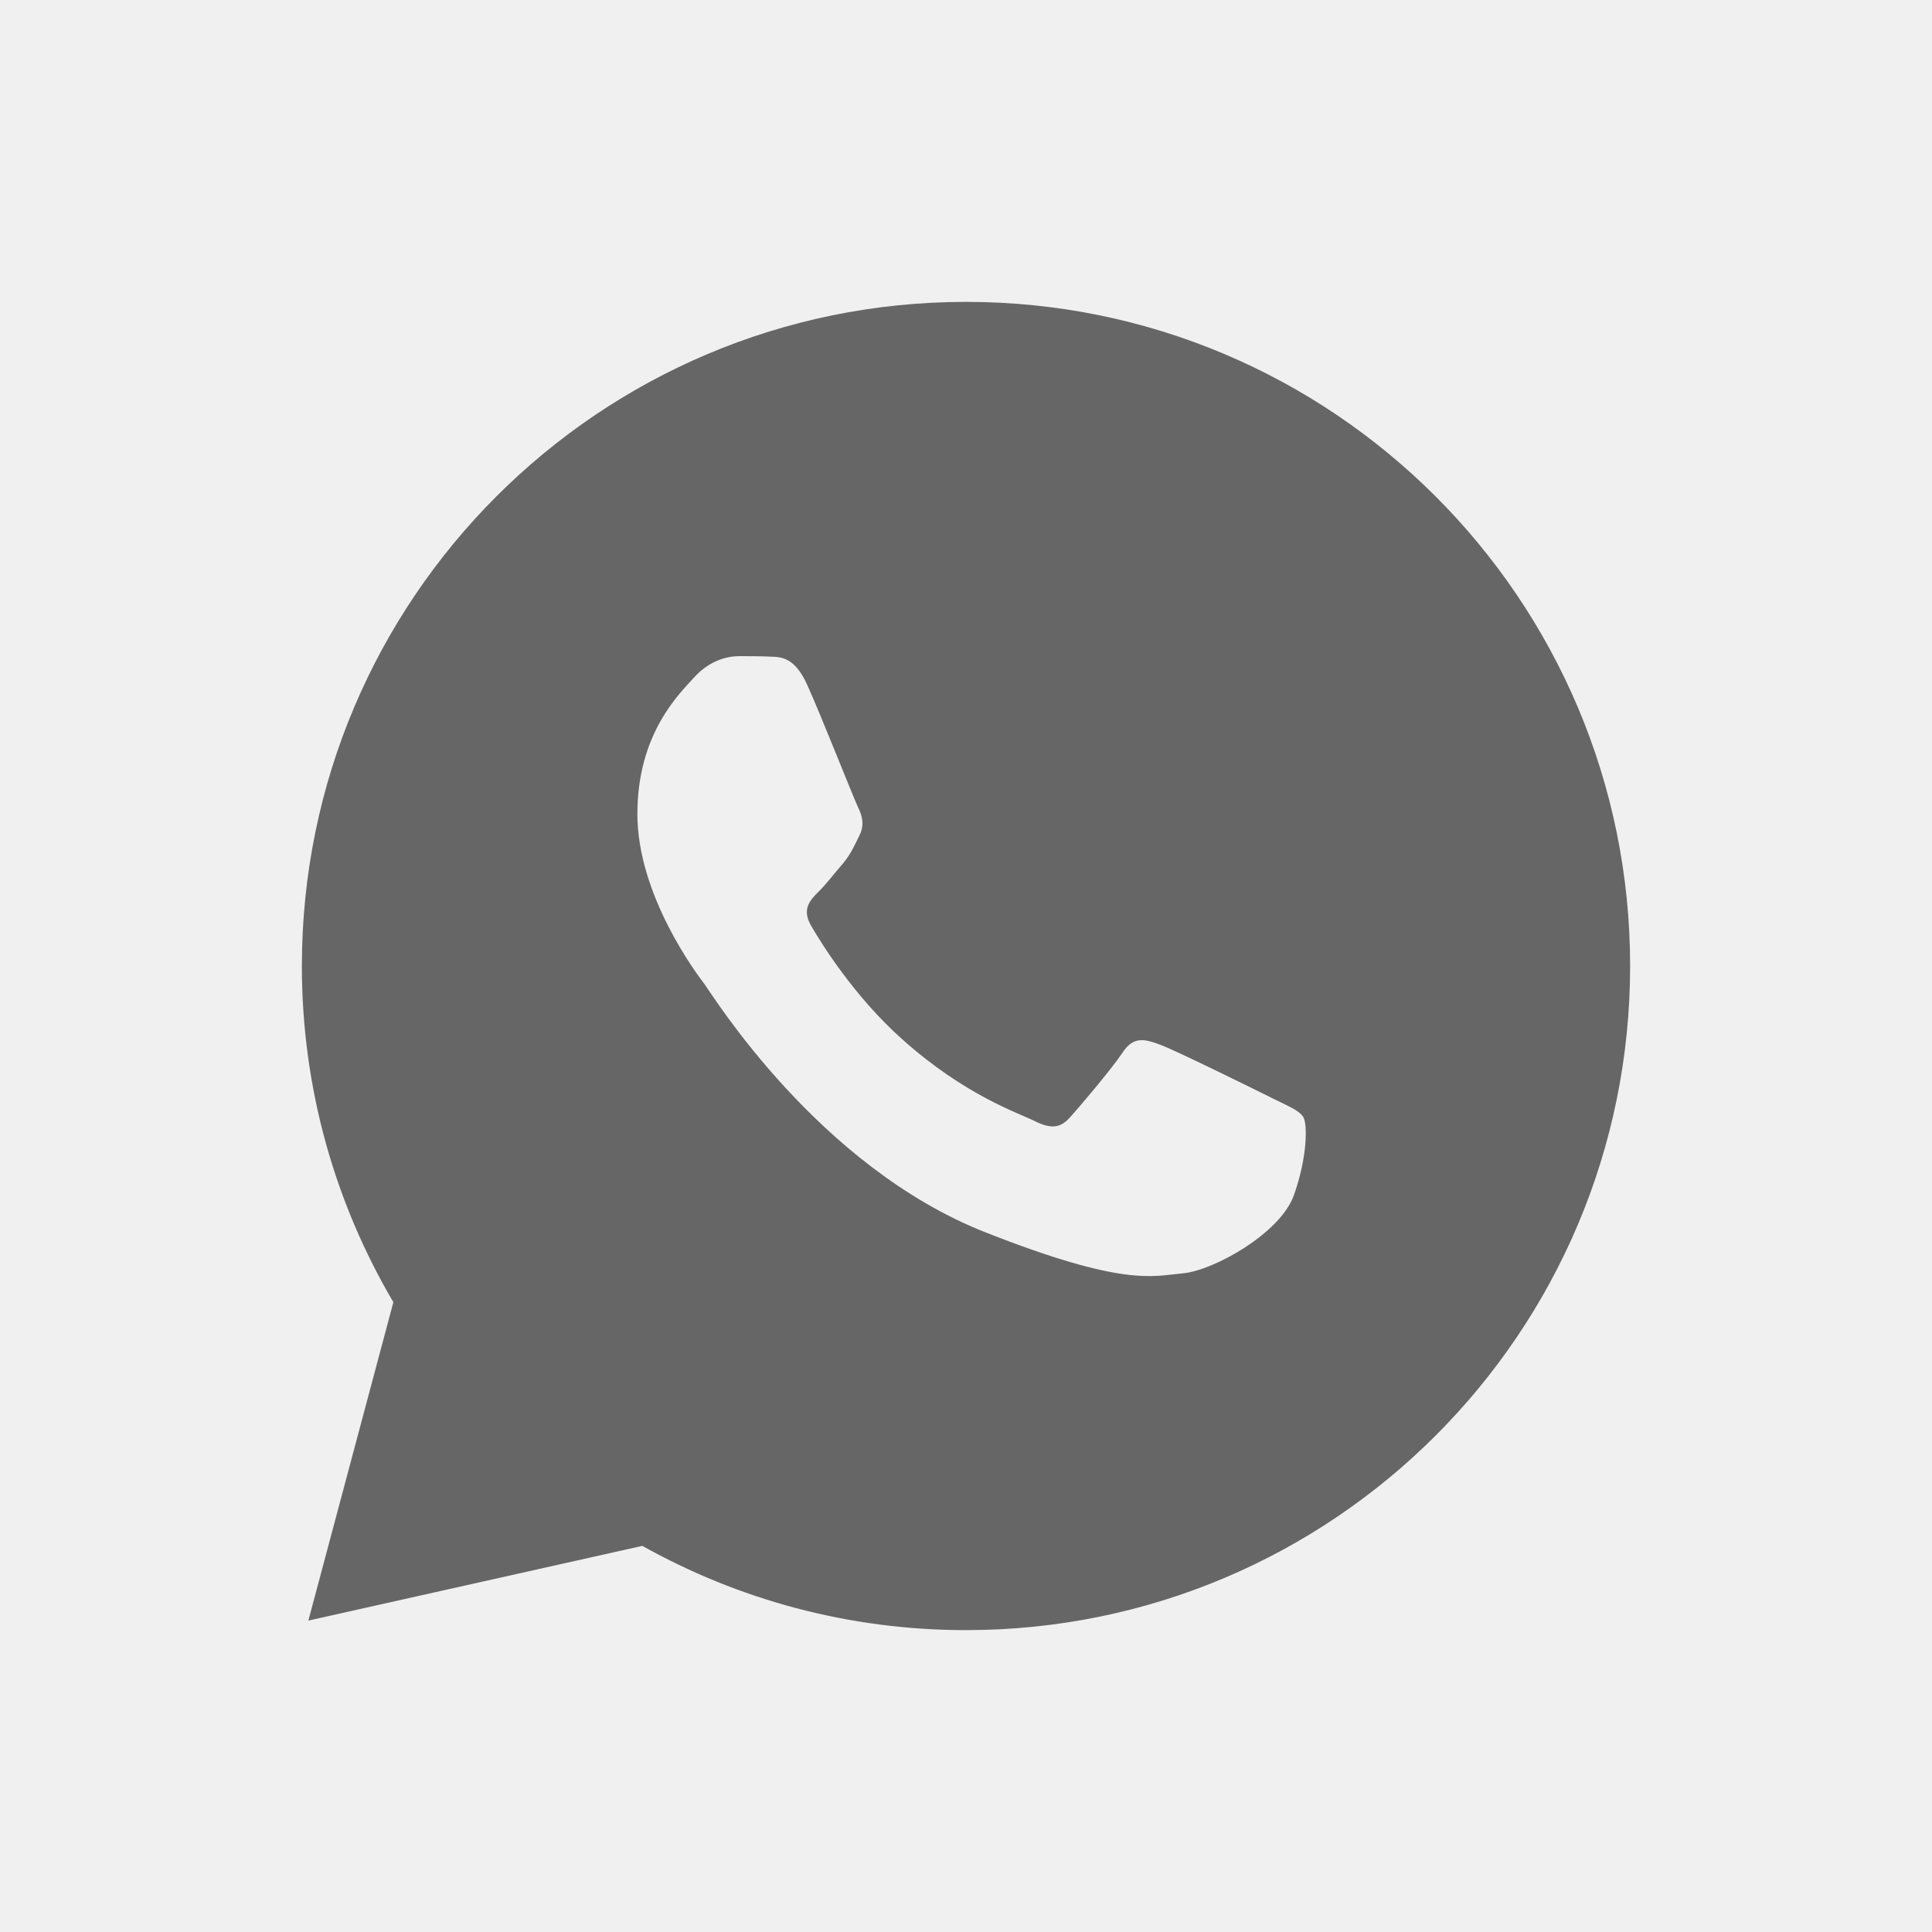
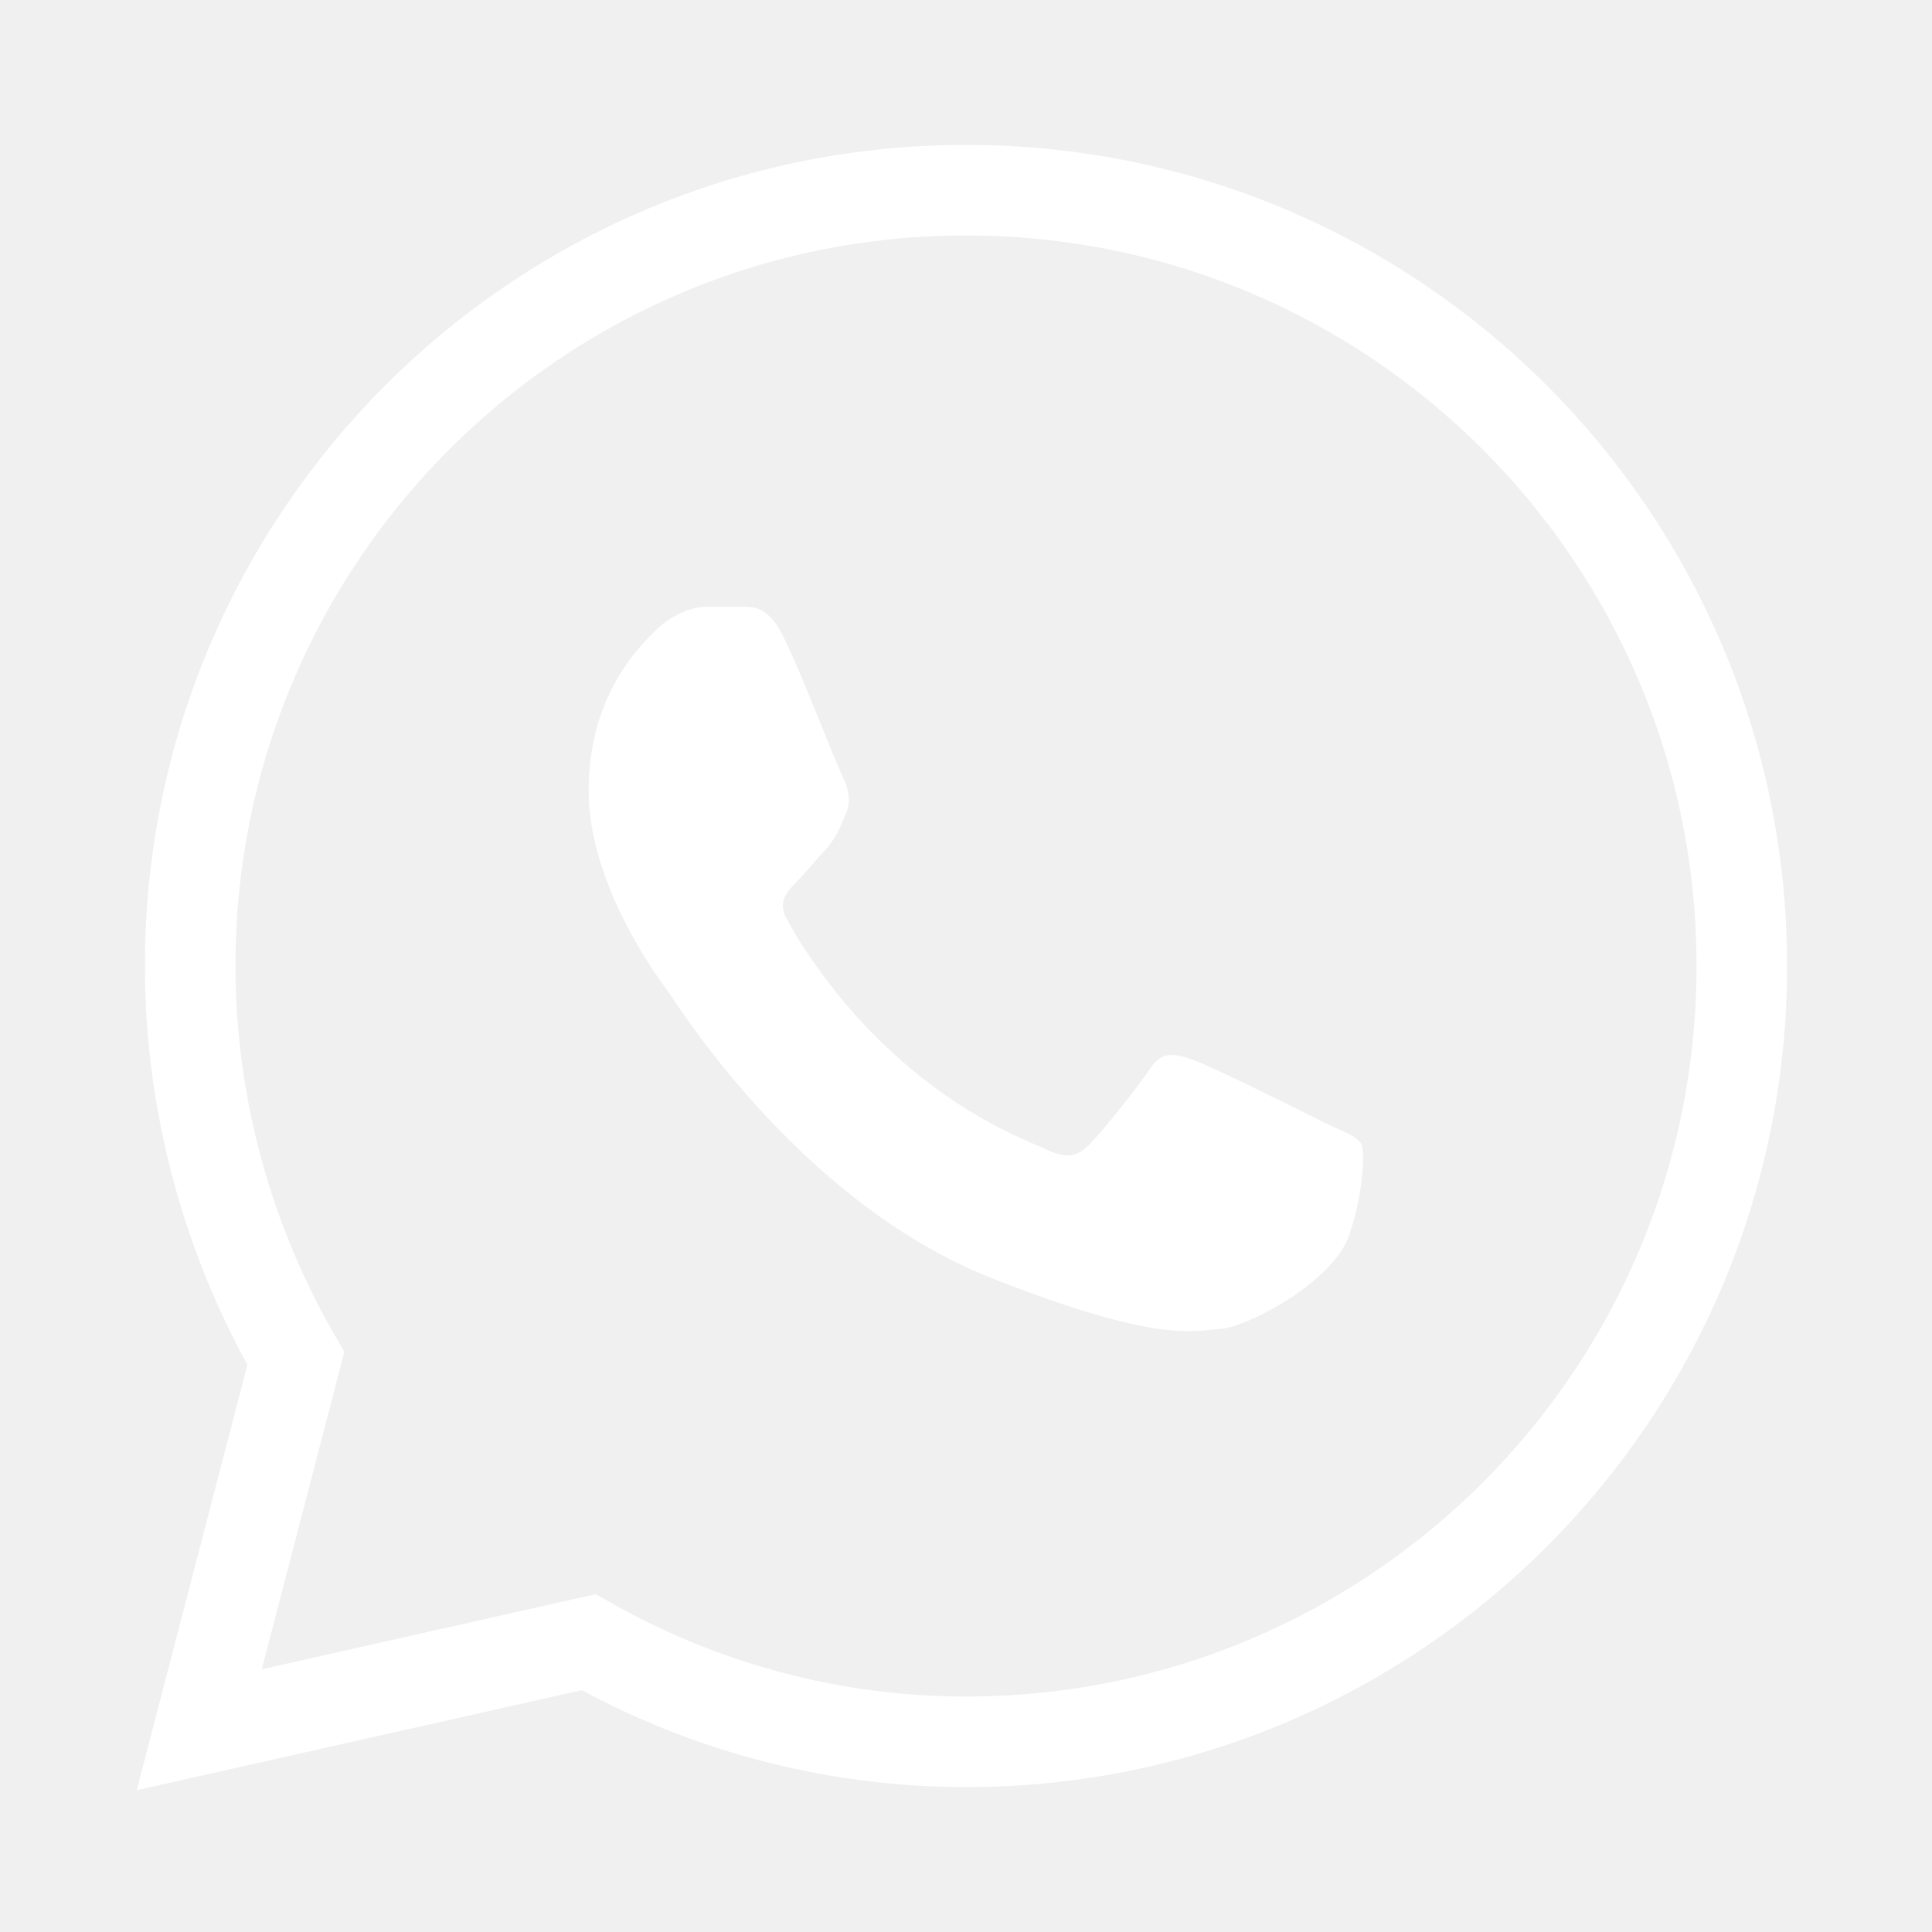
- <svg xmlns="http://www.w3.org/2000/svg" version="1.1" baseProfile="basic" id="Layer_1" x="0px" y="0px" viewBox="0 0 64 64" xml:space="preserve">
-   <defs>
-     <style>.social-icon-color{fill: #666666;}</style>
-   </defs>
-   <path class="social-icon-color" id="circle_21_" d="M32,10c12.15,0,22,9.85,22,22s-9.85,22-22,22c-3.894,0-7.549-1.016-10.722-2.791l-11.063,2.475  l2.816-10.547C11.107,39.87,10,36.065,10,32C10,19.85,19.85,10,32,10z M42.861,39.595c0.453-1.272,0.453-2.363,0.312-2.592  c-0.137-0.222-0.495-0.358-1.041-0.631c-0.546-0.273-3.225-1.595-3.727-1.775c-0.495-0.18-0.862-0.273-1.219,0.273  c-0.367,0.546-1.406,1.775-1.731,2.132c-0.315,0.367-0.631,0.409-1.177,0.136c-0.546-0.273-2.303-0.845-4.383-2.704  c-1.619-1.441-2.712-3.225-3.027-3.769c-0.315-0.545-0.035-0.843,0.238-1.117c0.248-0.238,0.546-0.631,0.82-0.946  c0.264-0.325,0.357-0.546,0.537-0.913c0.189-0.357,0.094-0.682-0.042-0.955c-0.136-0.273-1.193-2.968-1.679-4.043  c-0.409-0.904-0.836-0.93-1.228-0.939c-0.317-0.016-0.684-0.016-1.041-0.016c-0.367,0-0.955,0.136-1.458,0.682  c-0.493,0.546-1.901,1.861-1.901,4.547c0,2.677,1.945,5.271,2.218,5.628c0.273,0.367,3.769,6.046,9.313,8.23  c4.596,1.81,5.535,1.45,6.541,1.357C40.182,42.094,42.408,40.866,42.861,39.595z" />
+ <svg xmlns="http://www.w3.org/2000/svg" version="1.1" id="Layer_1" x="0px" y="0px" viewBox="0 0 64 64" style="enable-background:new 0 0 64 64;" xml:space="preserve">
+   <style type="text/css">
+ 	.st0{fill:none;stroke:#FFFFFF;stroke-width:3;stroke-miterlimit:10;}
+ 	.st1{fill:#FFFFFF;}
+ </style>
+   <path class="st0" d="M32,6.3c14.2,0,25.7,11.5,25.7,25.7S46.2,57.7,32,57.7c-4.5,0-8.8-1.2-12.5-3.3L6.6,57.3L9.8,45  c-2.2-3.8-3.5-8.3-3.5-13C6.3,17.8,17.8,6.3,32,6.3z" />
+   <path class="st1" d="M44.7,40.9c0.5-1.5,0.5-2.8,0.4-3c-0.2-0.3-0.6-0.4-1.2-0.7s-3.8-1.9-4.4-2.1c-0.6-0.2-1-0.3-1.4,0.3  c-0.4,0.6-1.6,2.1-2,2.5c-0.4,0.4-0.7,0.5-1.4,0.2c-0.6-0.3-2.7-1-5.1-3.2c-1.9-1.7-3.2-3.8-3.5-4.4c-0.4-0.6,0-1,0.3-1.3  c0.3-0.3,0.6-0.7,1-1.1c0.3-0.4,0.4-0.6,0.6-1.1c0.2-0.4,0.1-0.8,0-1.1c-0.2-0.3-1.4-3.5-2-4.7c-0.5-1.1-1-1.1-1.4-1.1  c-0.4,0-0.8,0-1.2,0c-0.4,0-1.1,0.2-1.7,0.8c-0.6,0.6-2.2,2.2-2.2,5.3c0,3.1,2.3,6.2,2.6,6.6c0.3,0.4,4.4,7.1,10.9,9.6  c5.4,2.1,6.5,1.7,7.6,1.6C41.6,43.8,44.2,42.4,44.7,40.9z" />
</svg>
